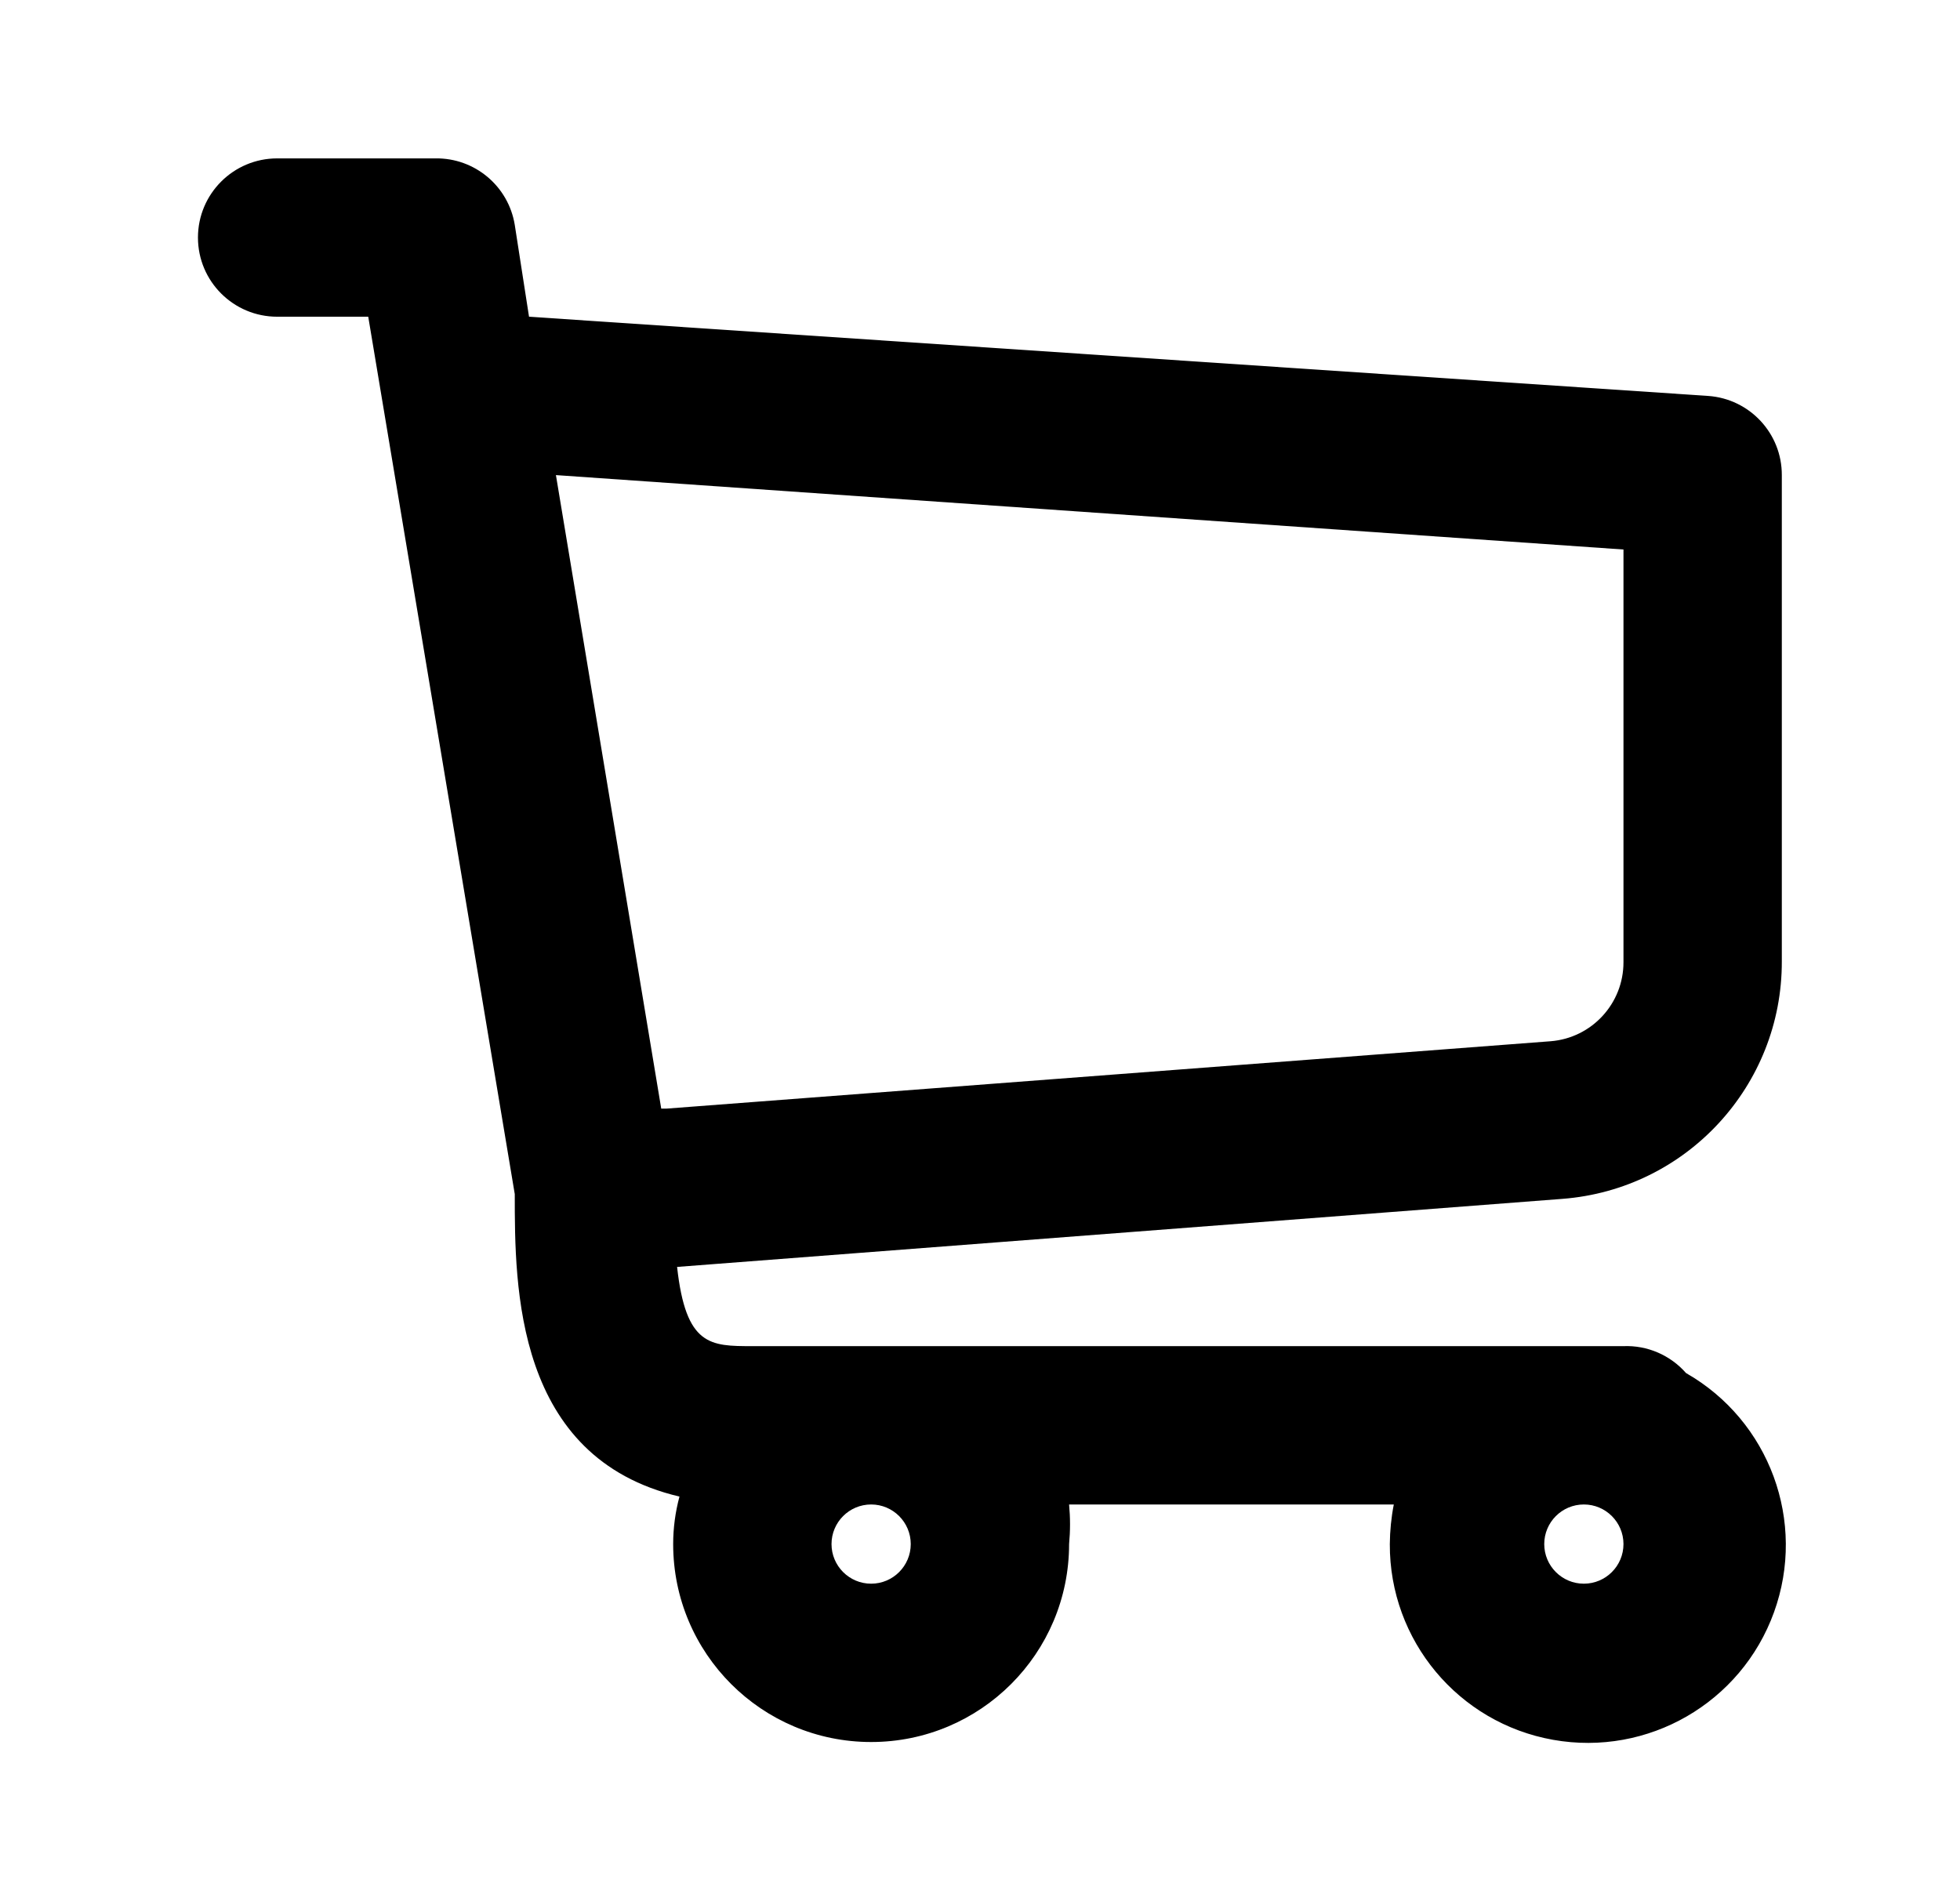
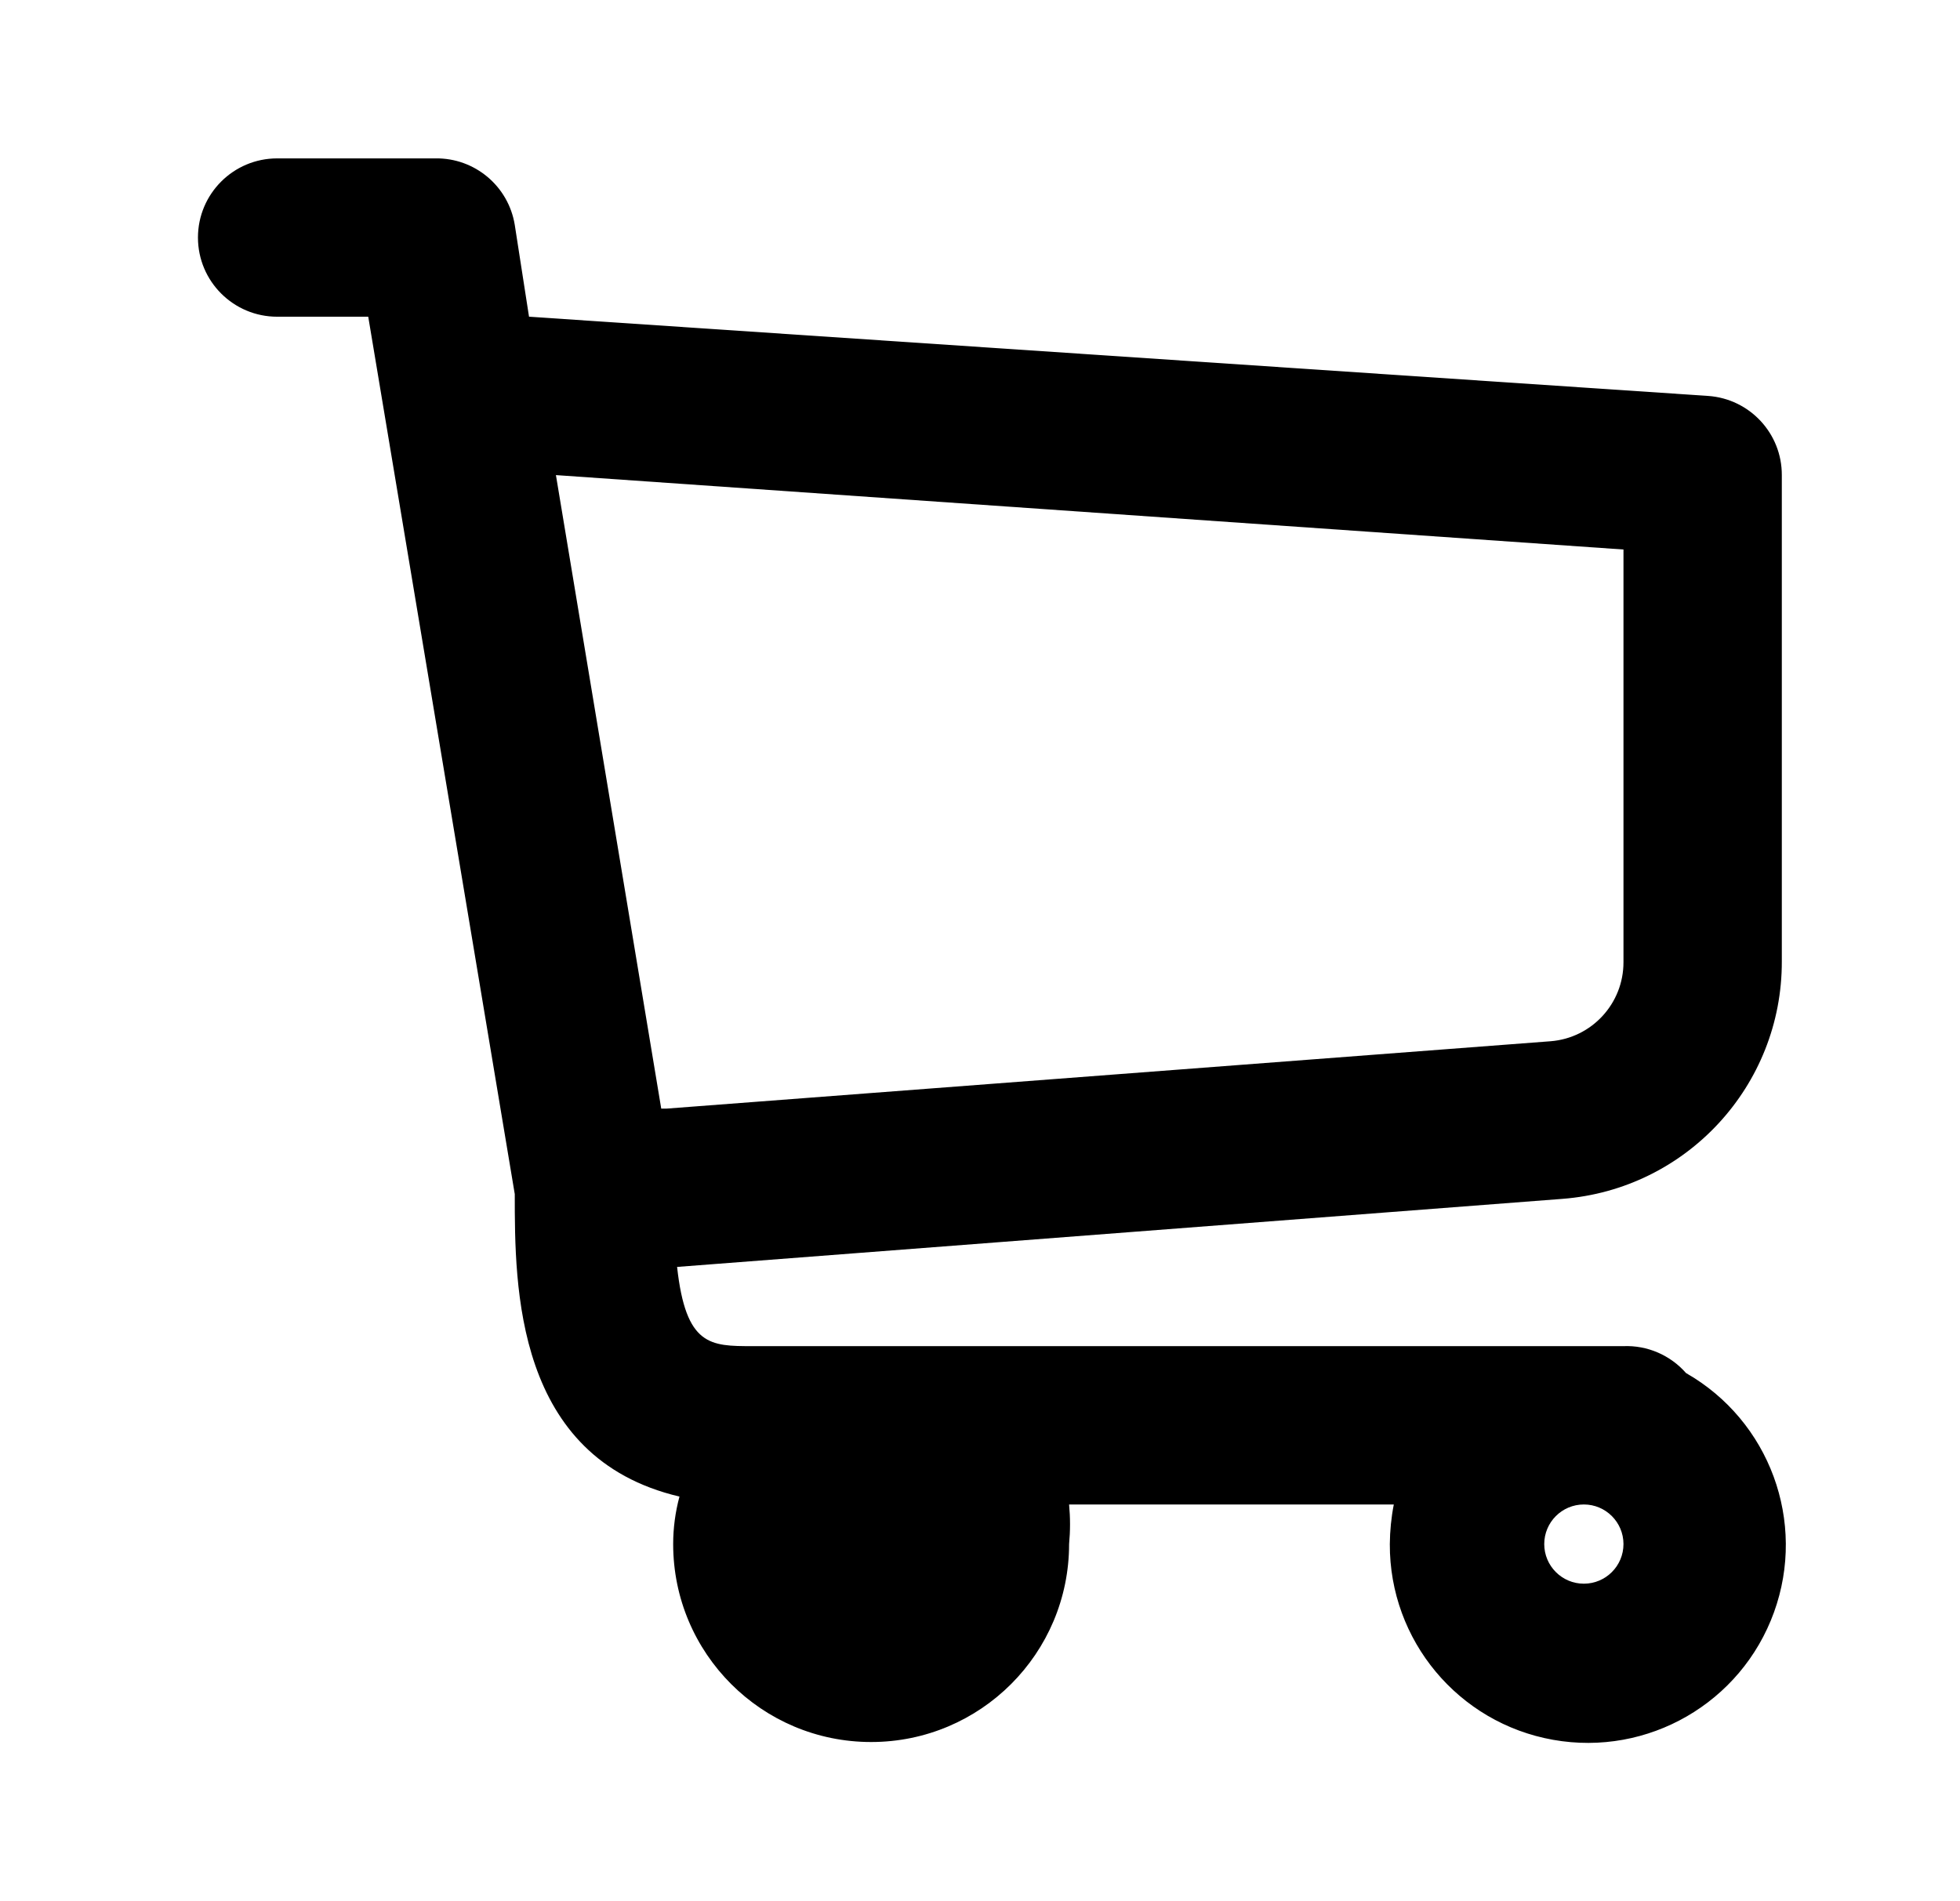
<svg xmlns="http://www.w3.org/2000/svg" width="33" height="32" viewBox="0 0 33 32" fill="none">
-   <path fill-rule="evenodd" clip-rule="evenodd" d="M30 16.187C30.006 18.281 28.395 20.026 26.307 20.187L11.4 21.333C11.547 22.667 11.96 22.667 12.667 22.667H27.334C27.735 22.651 28.122 22.818 28.387 23.12C29.795 23.924 30.42 25.625 29.868 27.149C29.316 28.674 27.747 29.58 26.15 29.296C24.554 29.013 23.393 27.621 23.4 26C23.402 25.776 23.424 25.553 23.467 25.333H18C18.021 25.555 18.021 25.778 18 26C18 27.841 16.508 29.333 14.667 29.333C12.826 29.333 11.334 27.841 11.334 26C11.334 25.73 11.37 25.461 11.44 25.2C8.667 24.547 8.667 21.667 8.667 20.107L6.2 5.333H4.667C3.93 5.333 3.333 4.736 3.333 4C3.333 3.264 3.93 2.667 4.667 2.667H7.333C7.994 2.658 8.561 3.135 8.667 3.787L8.907 5.333L28.76 6.667C29.46 6.716 30.002 7.299 30 8V16.187ZM27.334 26C27.334 25.632 27.035 25.333 26.667 25.333C26.299 25.333 26 25.632 26 26C26 26.368 26.299 26.667 26.667 26.667C27.035 26.667 27.334 26.368 27.334 26ZM14.667 25.333C15.035 25.333 15.334 25.632 15.334 26C15.334 26.368 15.035 26.667 14.667 26.667C14.299 26.667 14 26.368 14 26C14 25.632 14.299 25.333 14.667 25.333ZM11.133 18.667H11.227L26.107 17.533C26.801 17.478 27.336 16.897 27.334 16.2V9.253L9.36 8L11.133 18.667Z" fill="black" />
+   <path fillRule="evenodd" clipRule="evenodd" d="M30 16.187C30.006 18.281 28.395 20.026 26.307 20.187L11.4 21.333C11.547 22.667 11.96 22.667 12.667 22.667H27.334C27.735 22.651 28.122 22.818 28.387 23.12C29.795 23.924 30.42 25.625 29.868 27.149C29.316 28.674 27.747 29.58 26.15 29.296C24.554 29.013 23.393 27.621 23.4 26C23.402 25.776 23.424 25.553 23.467 25.333H18C18.021 25.555 18.021 25.778 18 26C18 27.841 16.508 29.333 14.667 29.333C12.826 29.333 11.334 27.841 11.334 26C11.334 25.73 11.37 25.461 11.44 25.2C8.667 24.547 8.667 21.667 8.667 20.107L6.2 5.333H4.667C3.93 5.333 3.333 4.736 3.333 4C3.333 3.264 3.93 2.667 4.667 2.667H7.333C7.994 2.658 8.561 3.135 8.667 3.787L8.907 5.333L28.76 6.667C29.46 6.716 30.002 7.299 30 8V16.187ZM27.334 26C27.334 25.632 27.035 25.333 26.667 25.333C26.299 25.333 26 25.632 26 26C26 26.368 26.299 26.667 26.667 26.667C27.035 26.667 27.334 26.368 27.334 26ZM14.667 25.333C15.035 25.333 15.334 25.632 15.334 26C15.334 26.368 15.035 26.667 14.667 26.667C14.299 26.667 14 26.368 14 26C14 25.632 14.299 25.333 14.667 25.333ZM11.133 18.667H11.227L26.107 17.533C26.801 17.478 27.336 16.897 27.334 16.2V9.253L9.36 8L11.133 18.667Z" fill="black" />
</svg>
